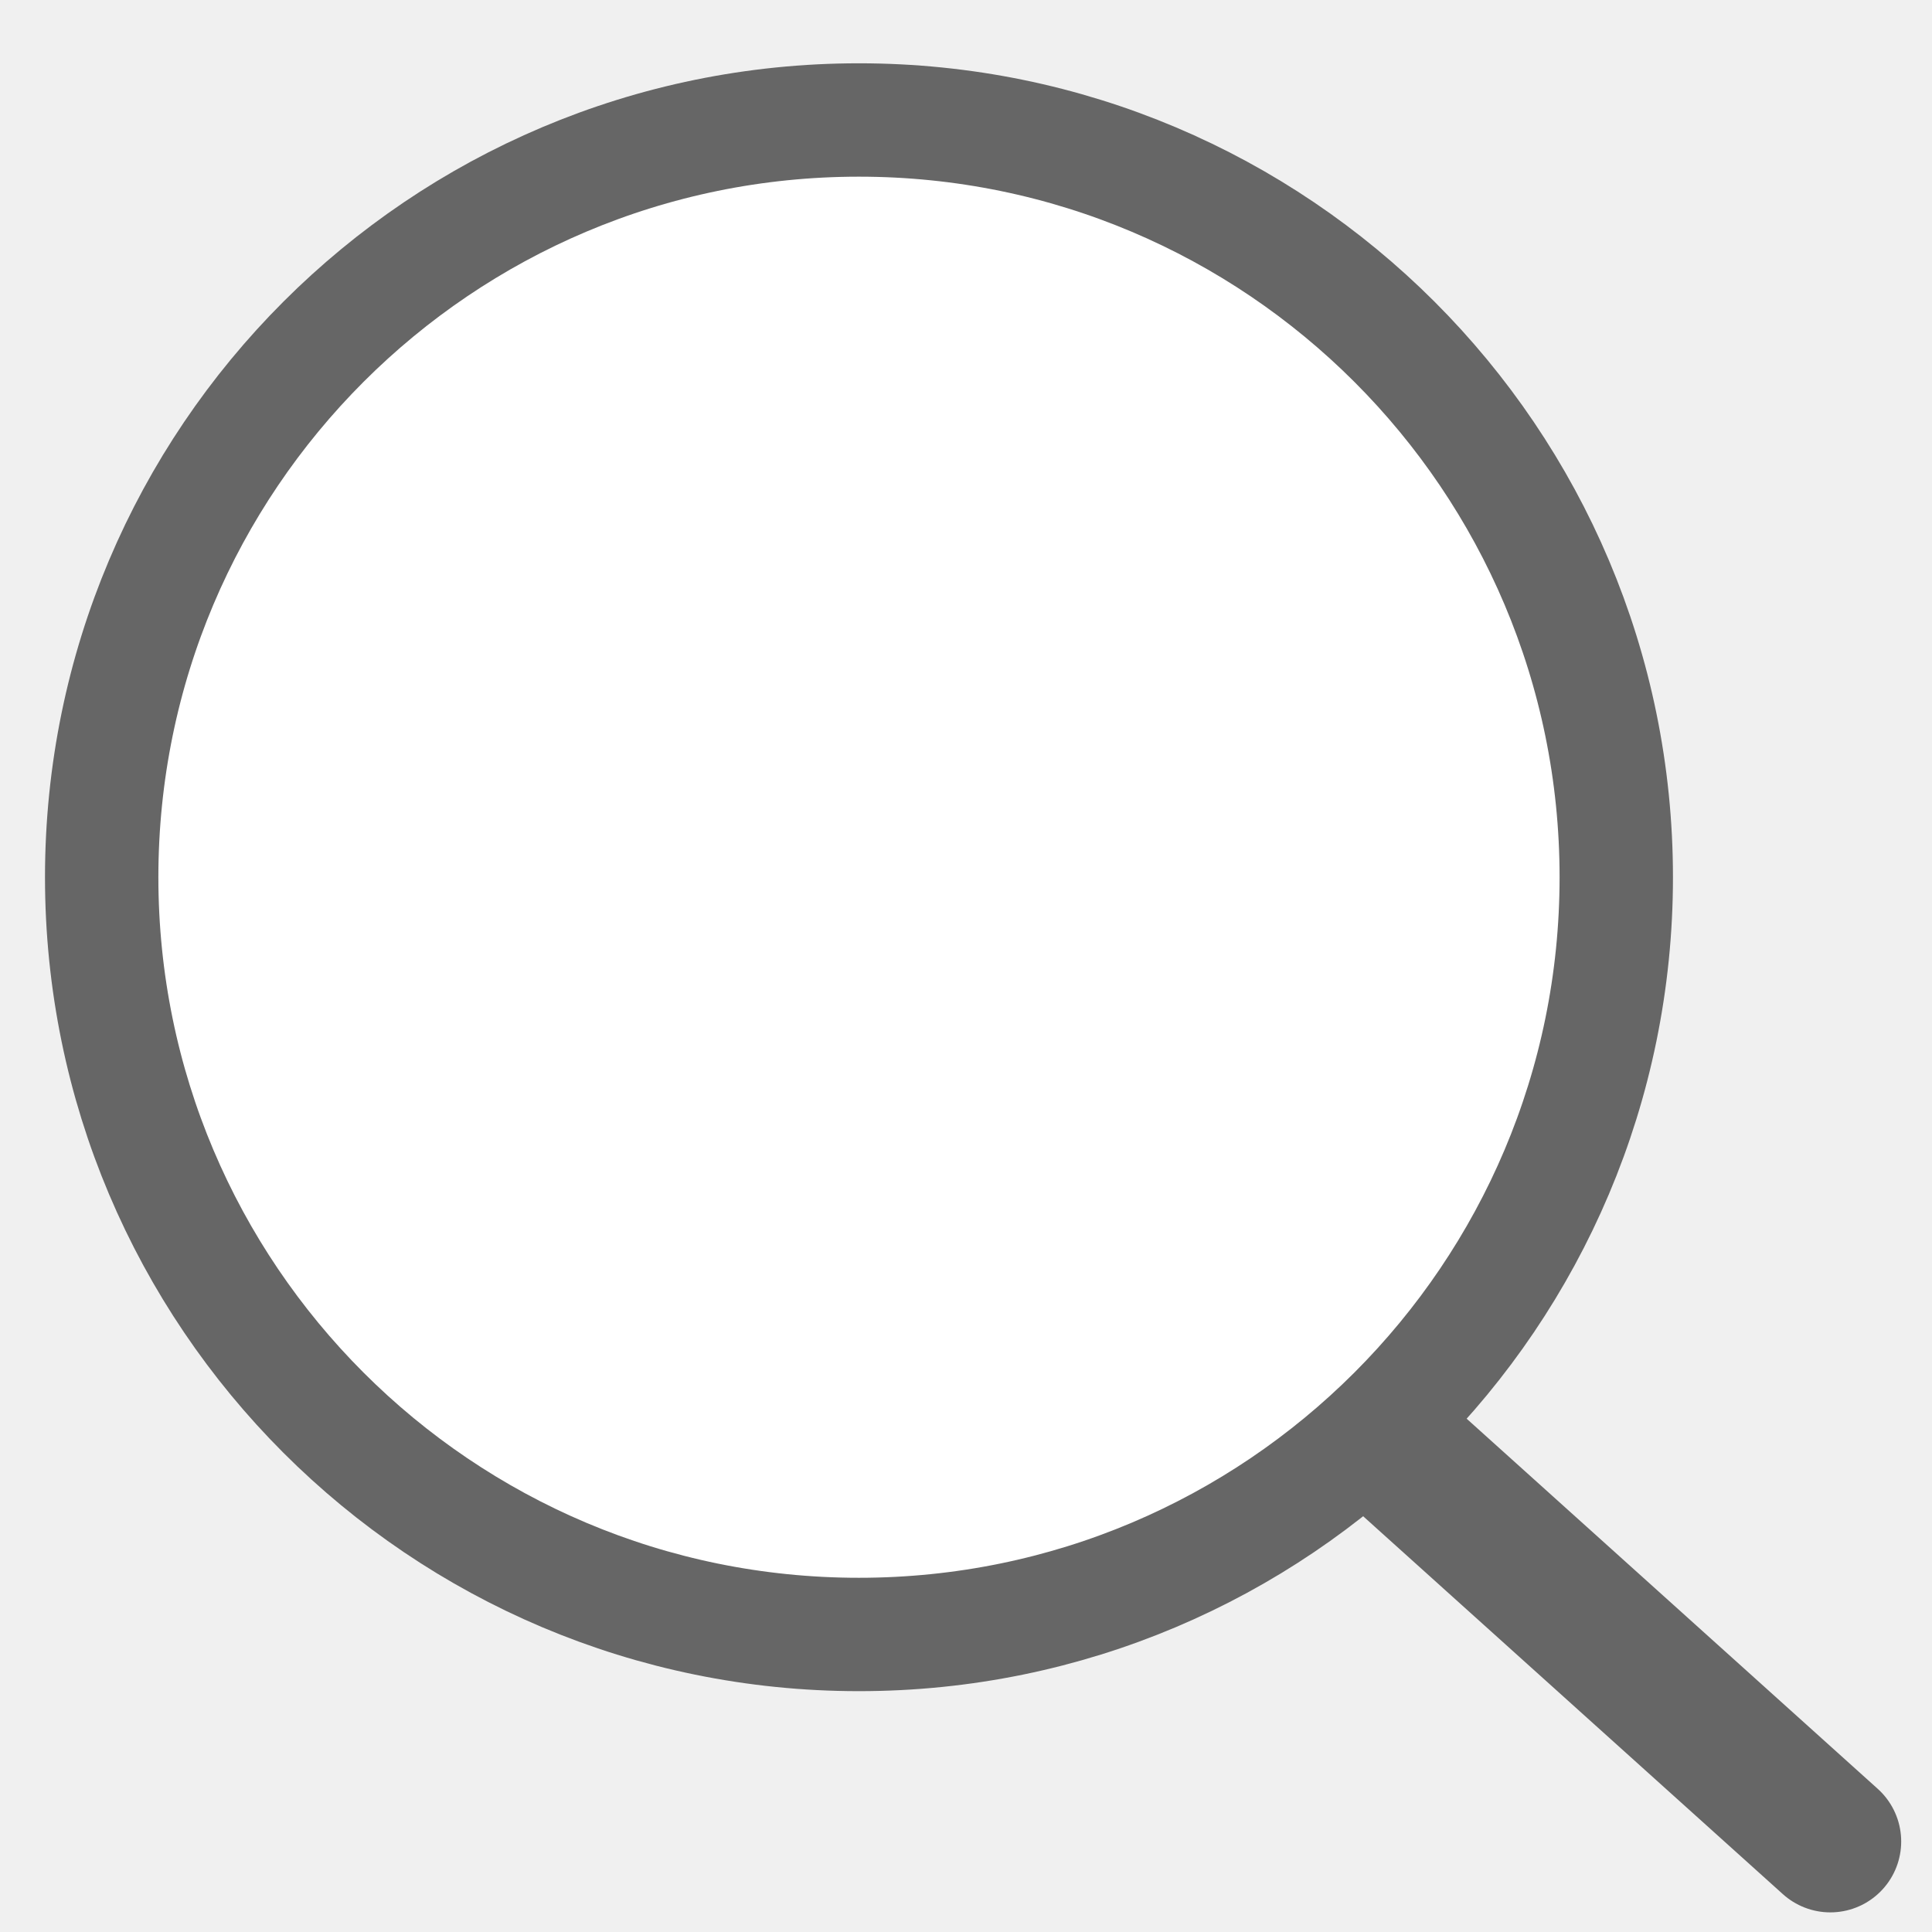
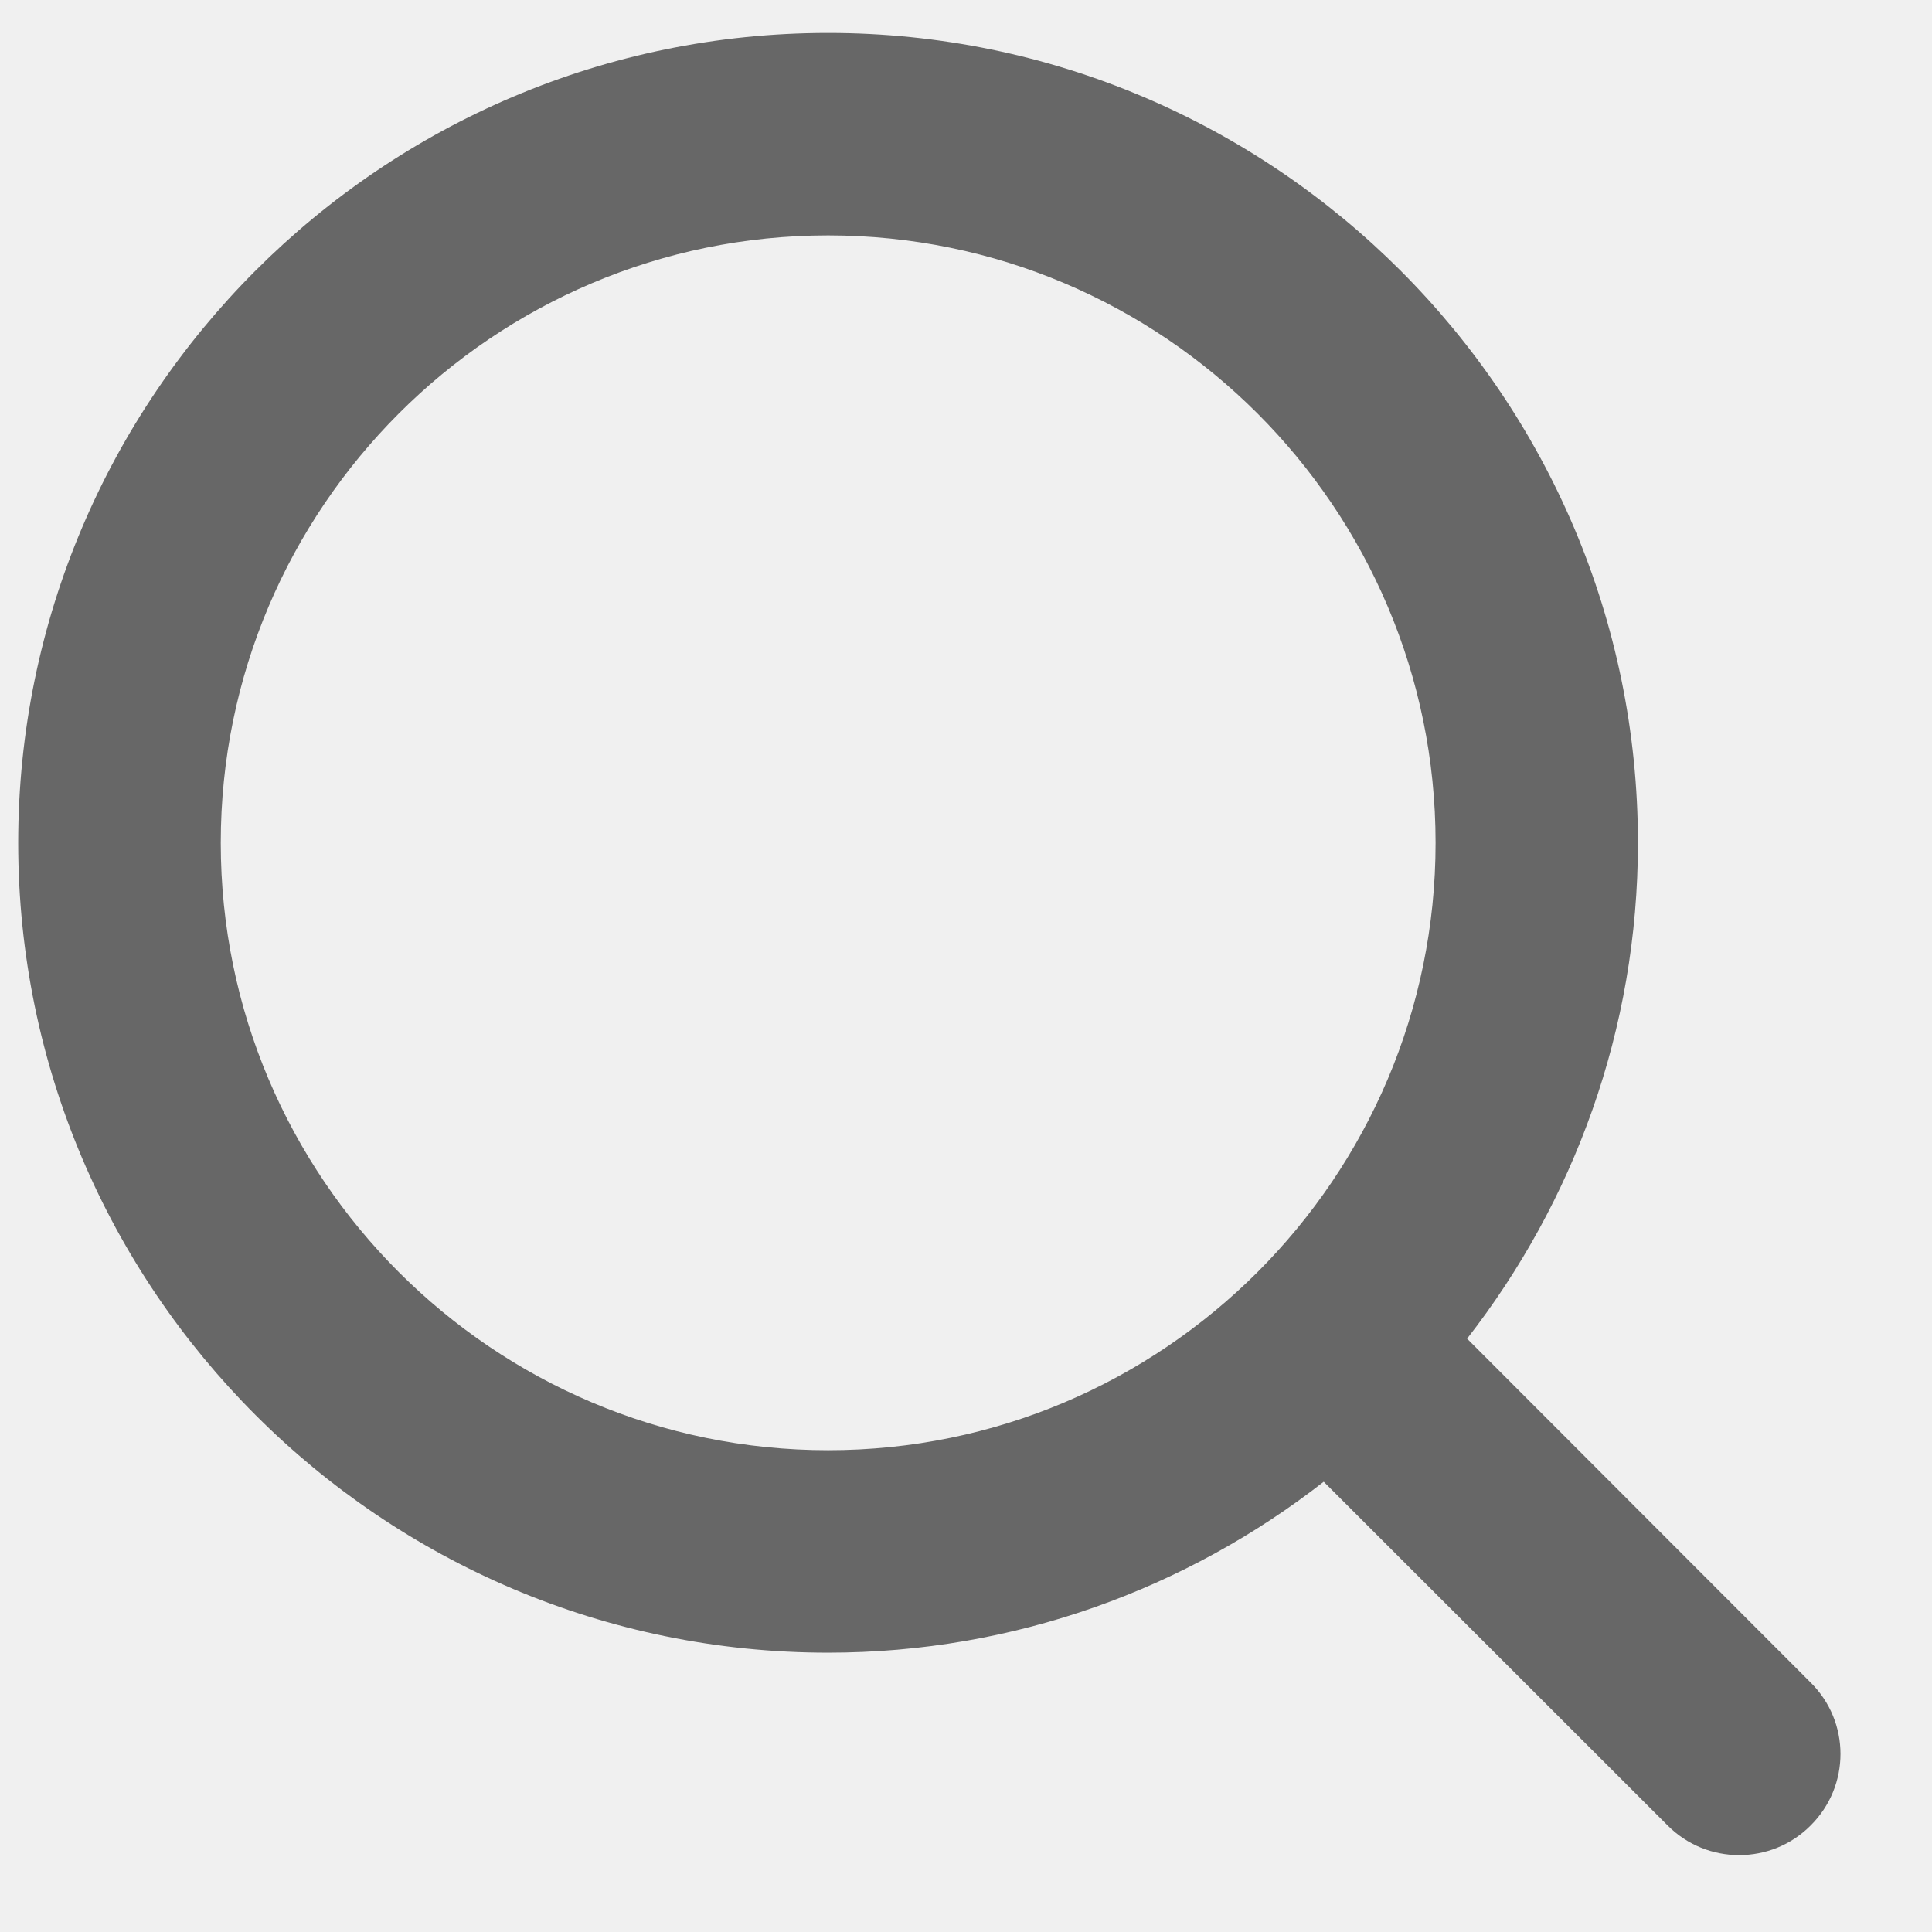
<svg xmlns="http://www.w3.org/2000/svg" width="19" height="19" viewBox="0 0 19 19" fill="none">
-   <path d="M12.991 13.6L18 18.11" stroke="#666666" stroke-width="1.394" stroke-linecap="round" />
-   <path d="M8.447 16.074C12.56 16.074 15.895 12.74 15.895 8.627C15.895 4.514 12.56 1.18 8.447 1.18C4.334 1.18 1 4.514 1 8.627C1 12.74 4.334 16.074 8.447 16.074Z" fill="white" stroke="#666666" stroke-width="1.115" />
+   <path d="M2.171 8.289C2.171 4.995 4.85 2.315 8.144 2.315C11.439 2.315 14.118 4.994 14.118 8.289C14.118 11.583 11.439 14.262 8.144 14.262C4.85 14.262 2.171 11.583 2.171 8.289ZM17.806 16.546L14.428 13.165C15.477 11.818 16.108 10.127 16.108 8.289C16.108 3.898 12.534 0.324 8.144 0.324C3.752 0.324 0.179 3.898 0.179 8.289C0.179 12.68 3.752 16.253 8.144 16.253C9.982 16.253 11.672 15.621 13.018 14.572L16.401 17.953C16.594 18.147 16.849 18.244 17.103 18.244C17.359 18.244 17.613 18.147 17.806 17.953C18.198 17.564 18.198 16.933 17.806 16.546Z" fill="#676767" />
</svg>
